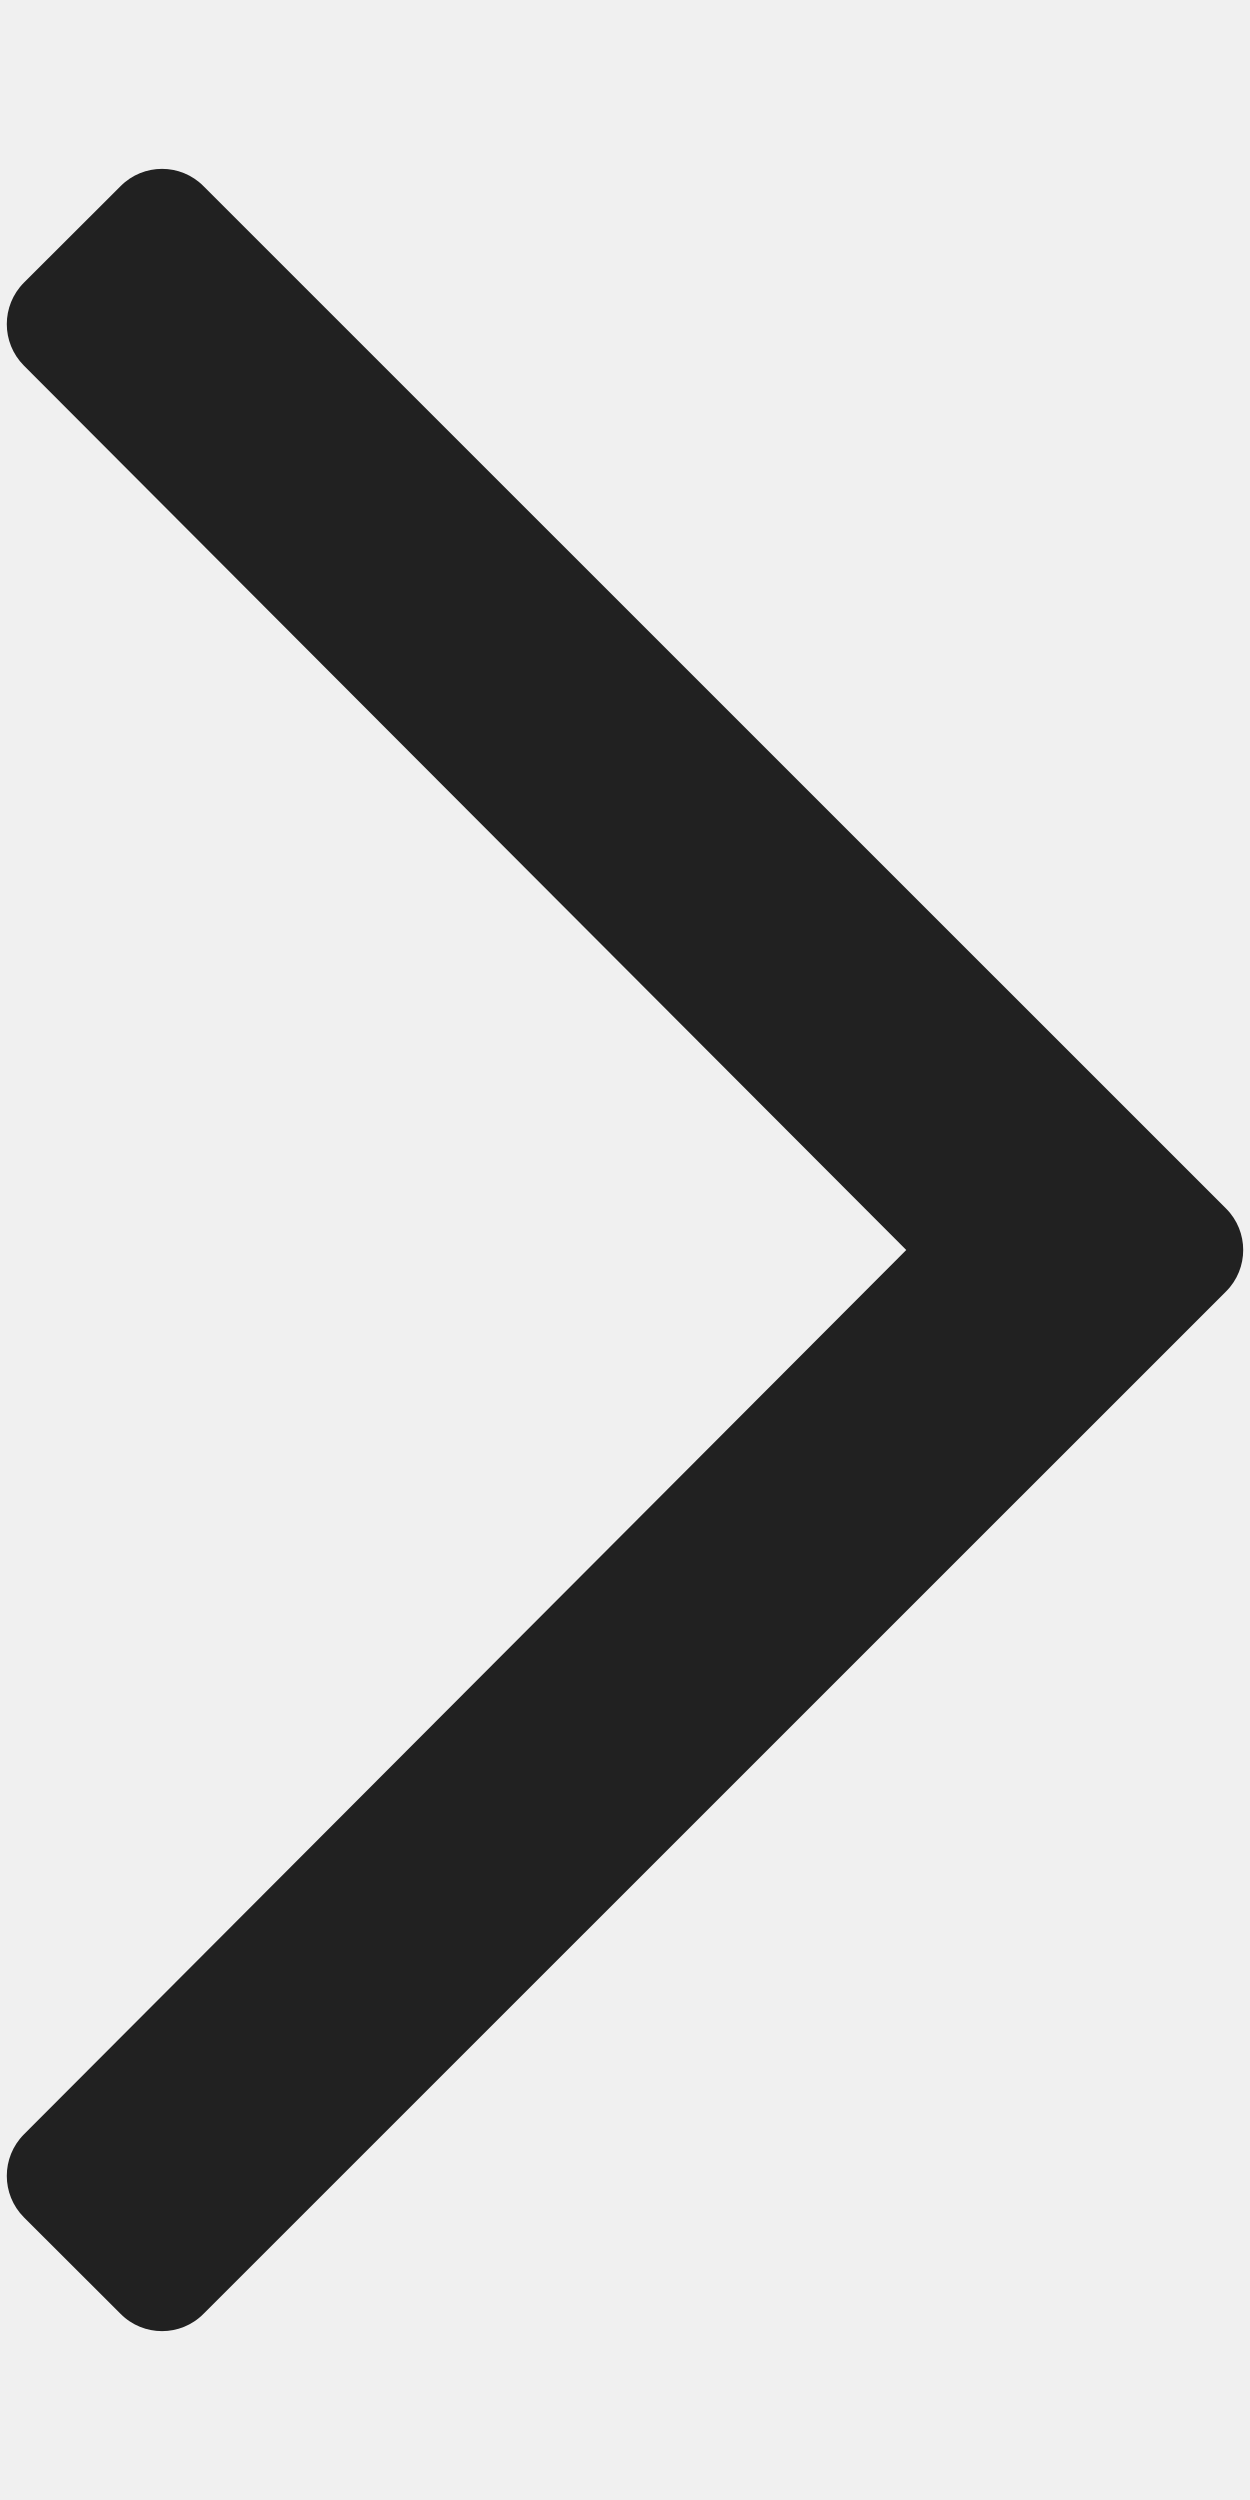
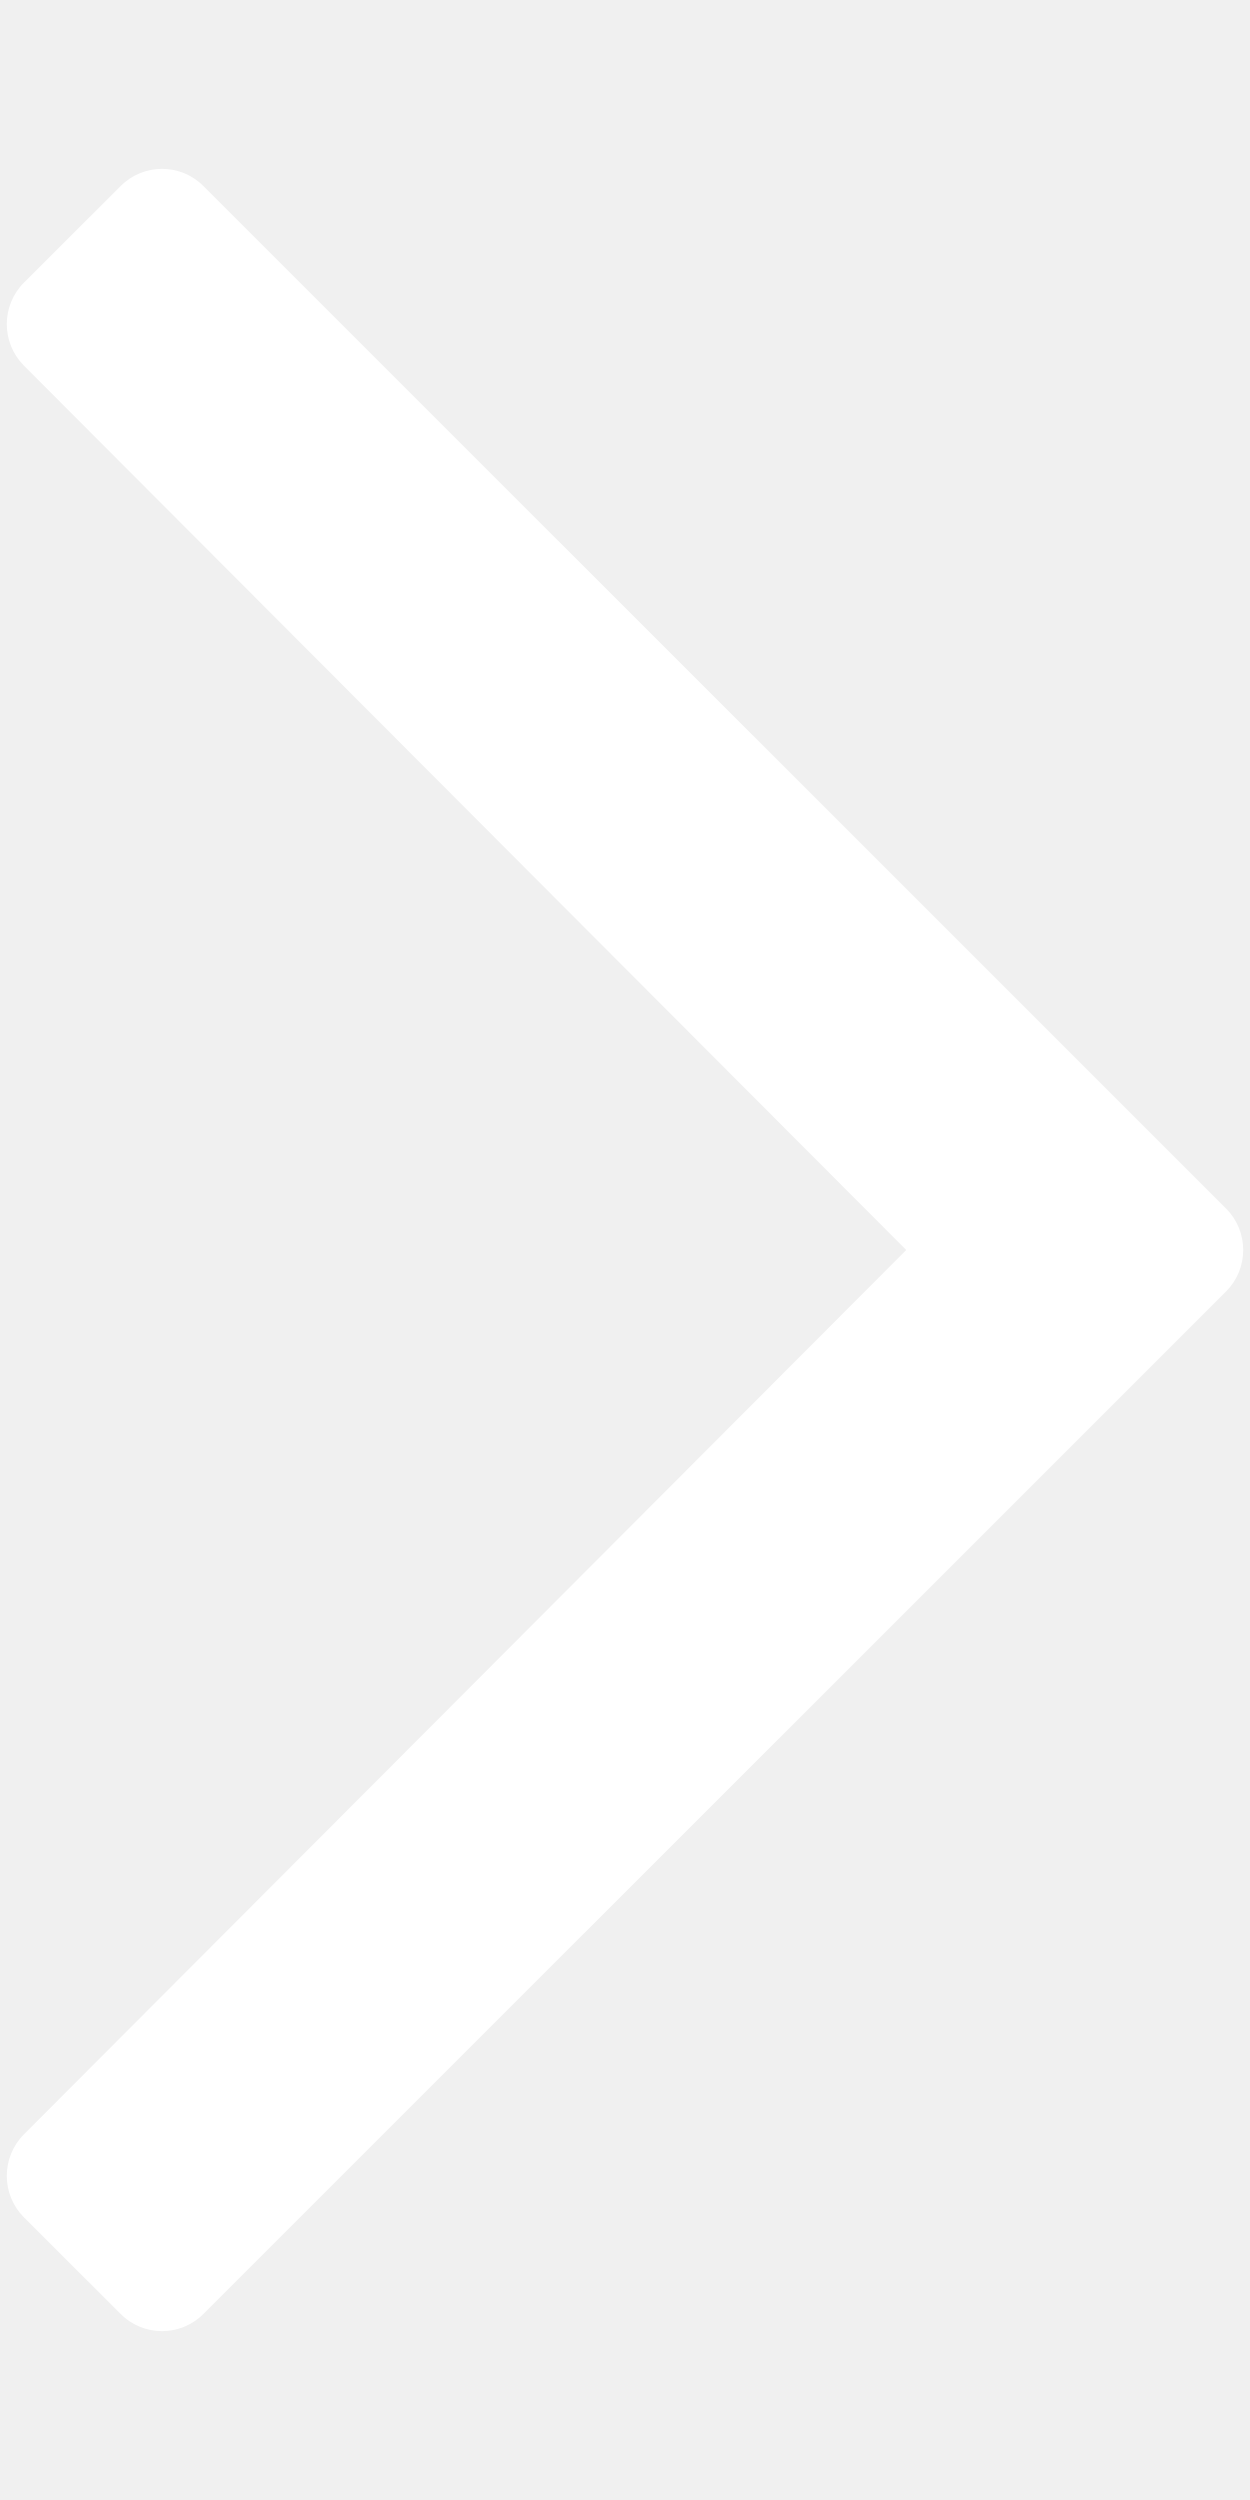
<svg xmlns="http://www.w3.org/2000/svg" width="8" height="16" viewBox="0 0 8 16" fill="none">
-   <path d="M0.772 1.191L0.153 1.809C0.007 1.956 0.007 2.193 0.153 2.34L5.8 8L0.153 13.66C0.007 13.807 0.007 14.044 0.153 14.191L0.772 14.809C0.918 14.956 1.156 14.956 1.302 14.809L7.847 8.265C7.993 8.119 7.993 7.881 7.847 7.735L1.302 1.191C1.156 1.044 0.918 1.044 0.772 1.191Z" fill="#212121" />
+   <path d="M0.772 1.191L0.153 1.809C0.007 1.956 0.007 2.193 0.153 2.34L5.8 8L0.153 13.66C0.007 13.807 0.007 14.044 0.153 14.191L0.772 14.809C0.918 14.956 1.156 14.956 1.302 14.809L7.847 8.265C7.993 8.119 7.993 7.881 7.847 7.735L1.302 1.191C1.156 1.044 0.918 1.044 0.772 1.191Z" fill="#fff" />
</svg>
